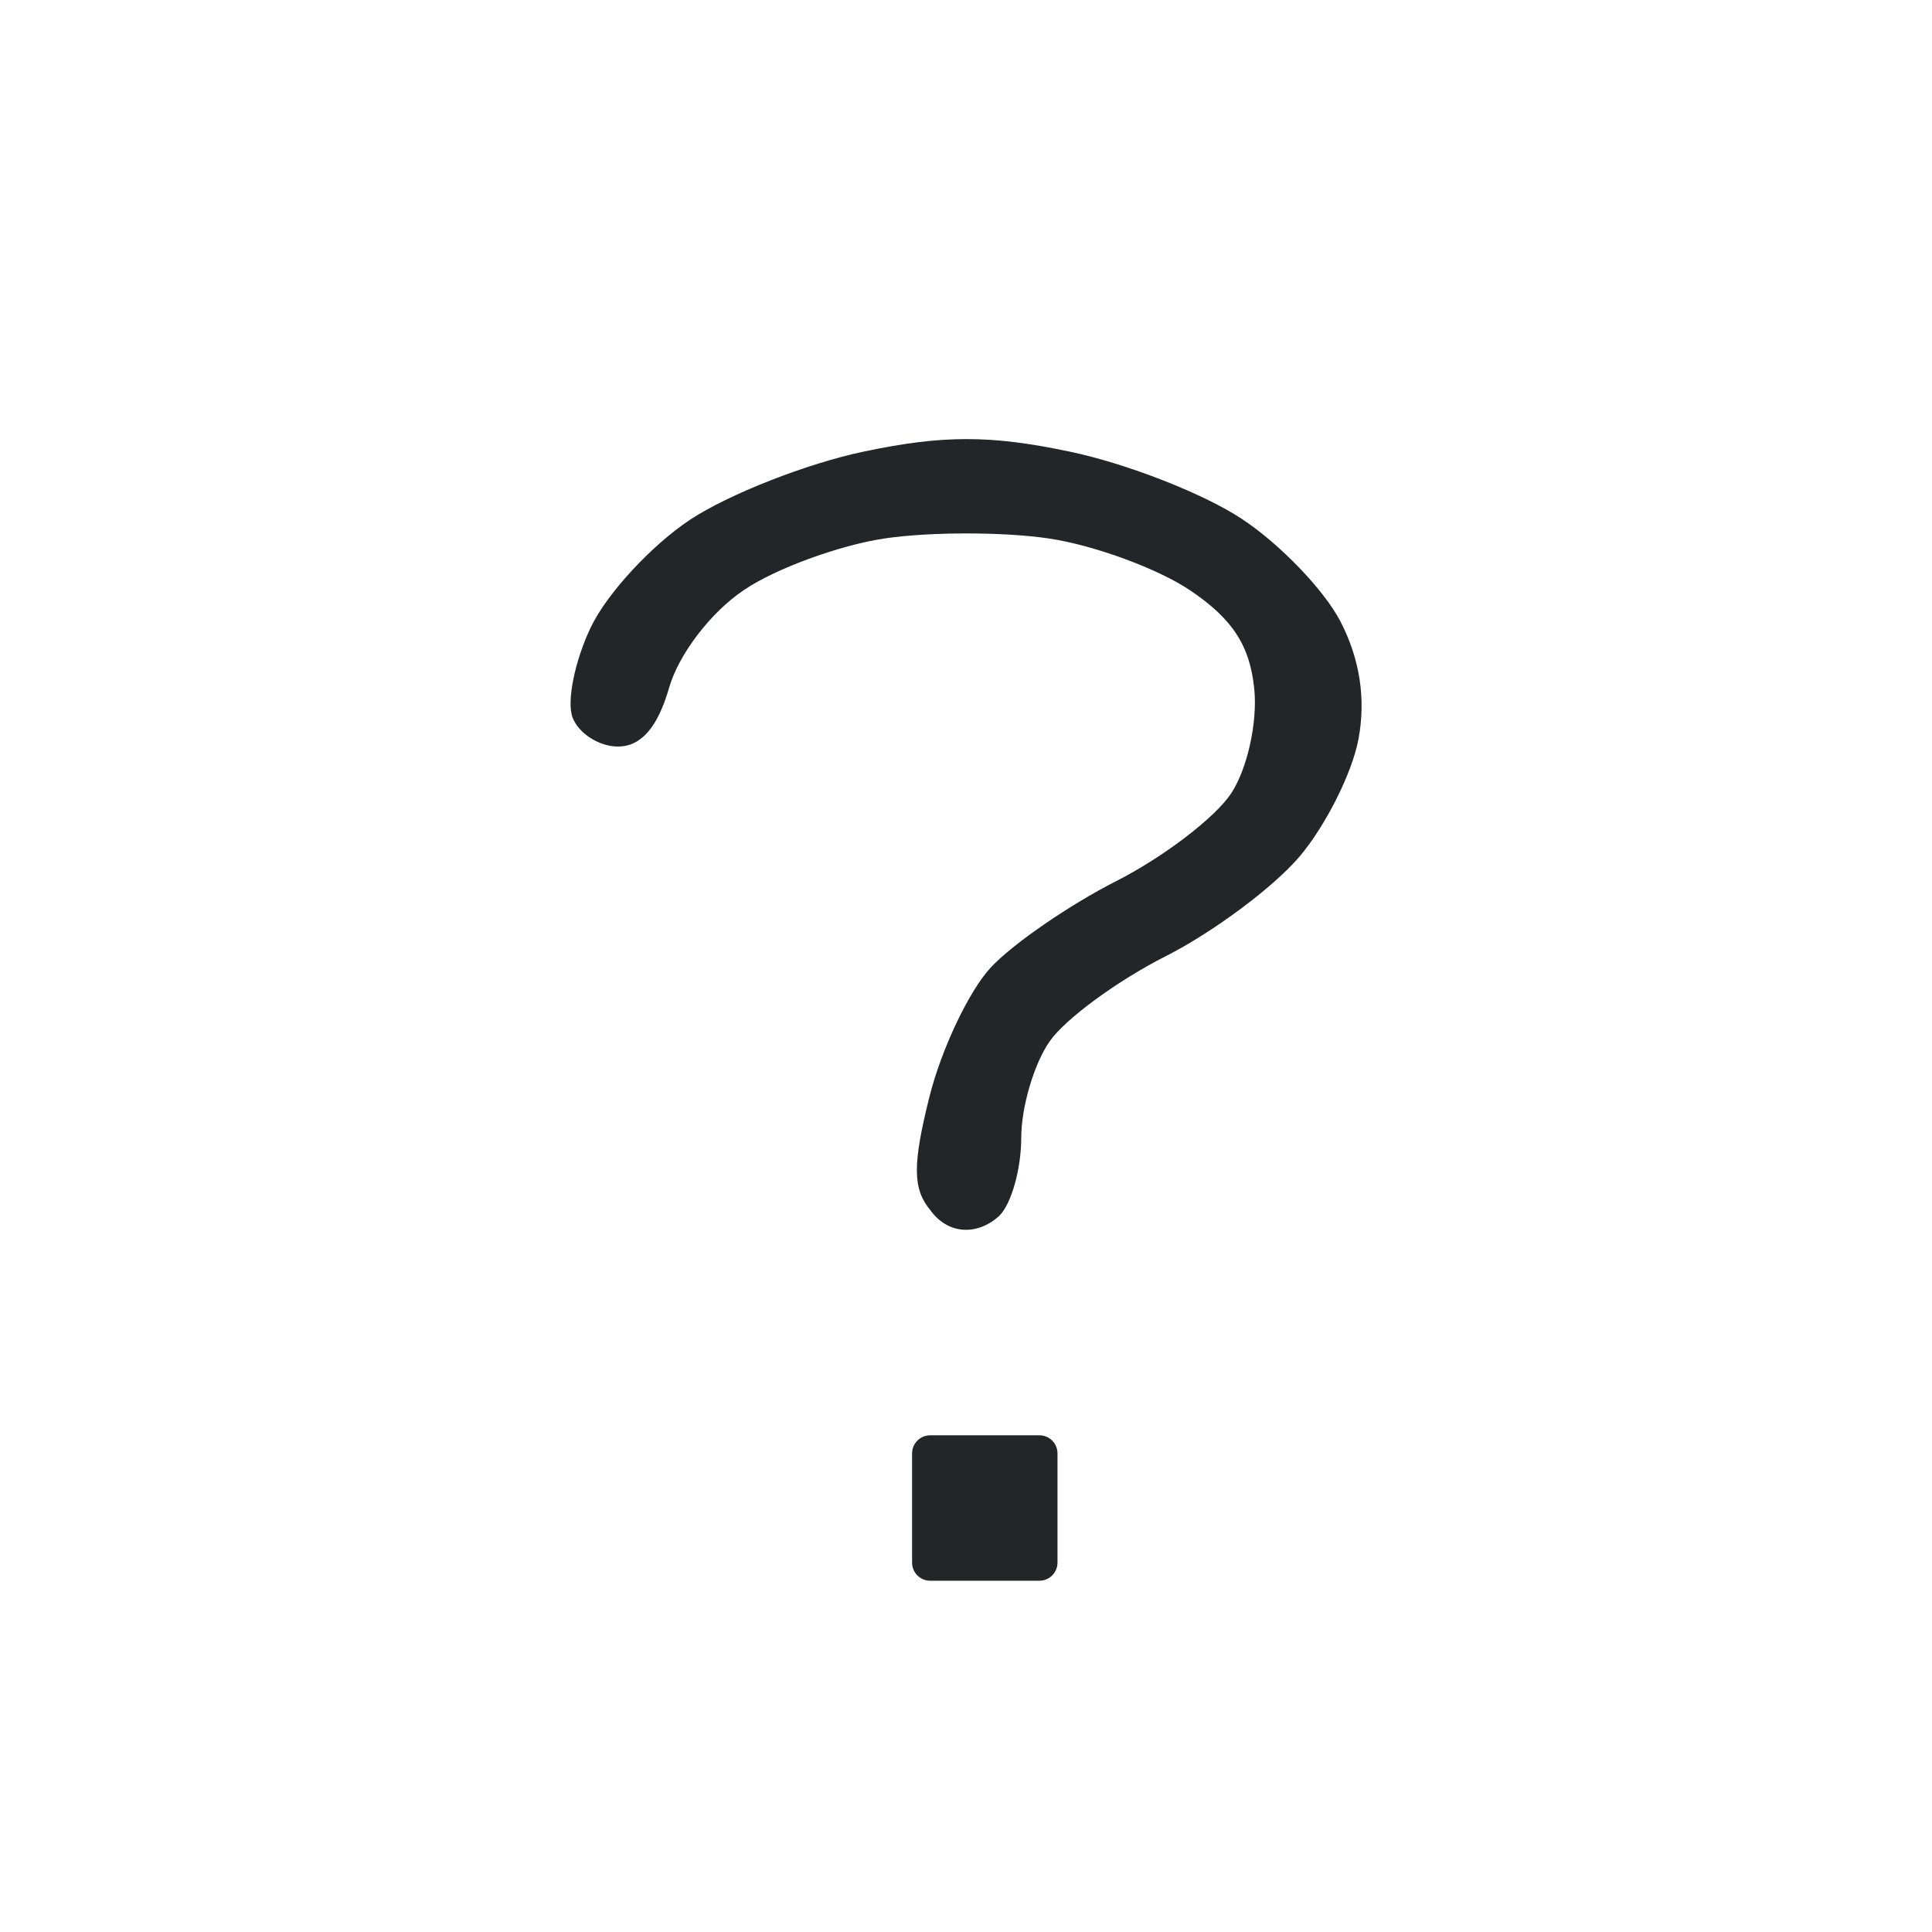
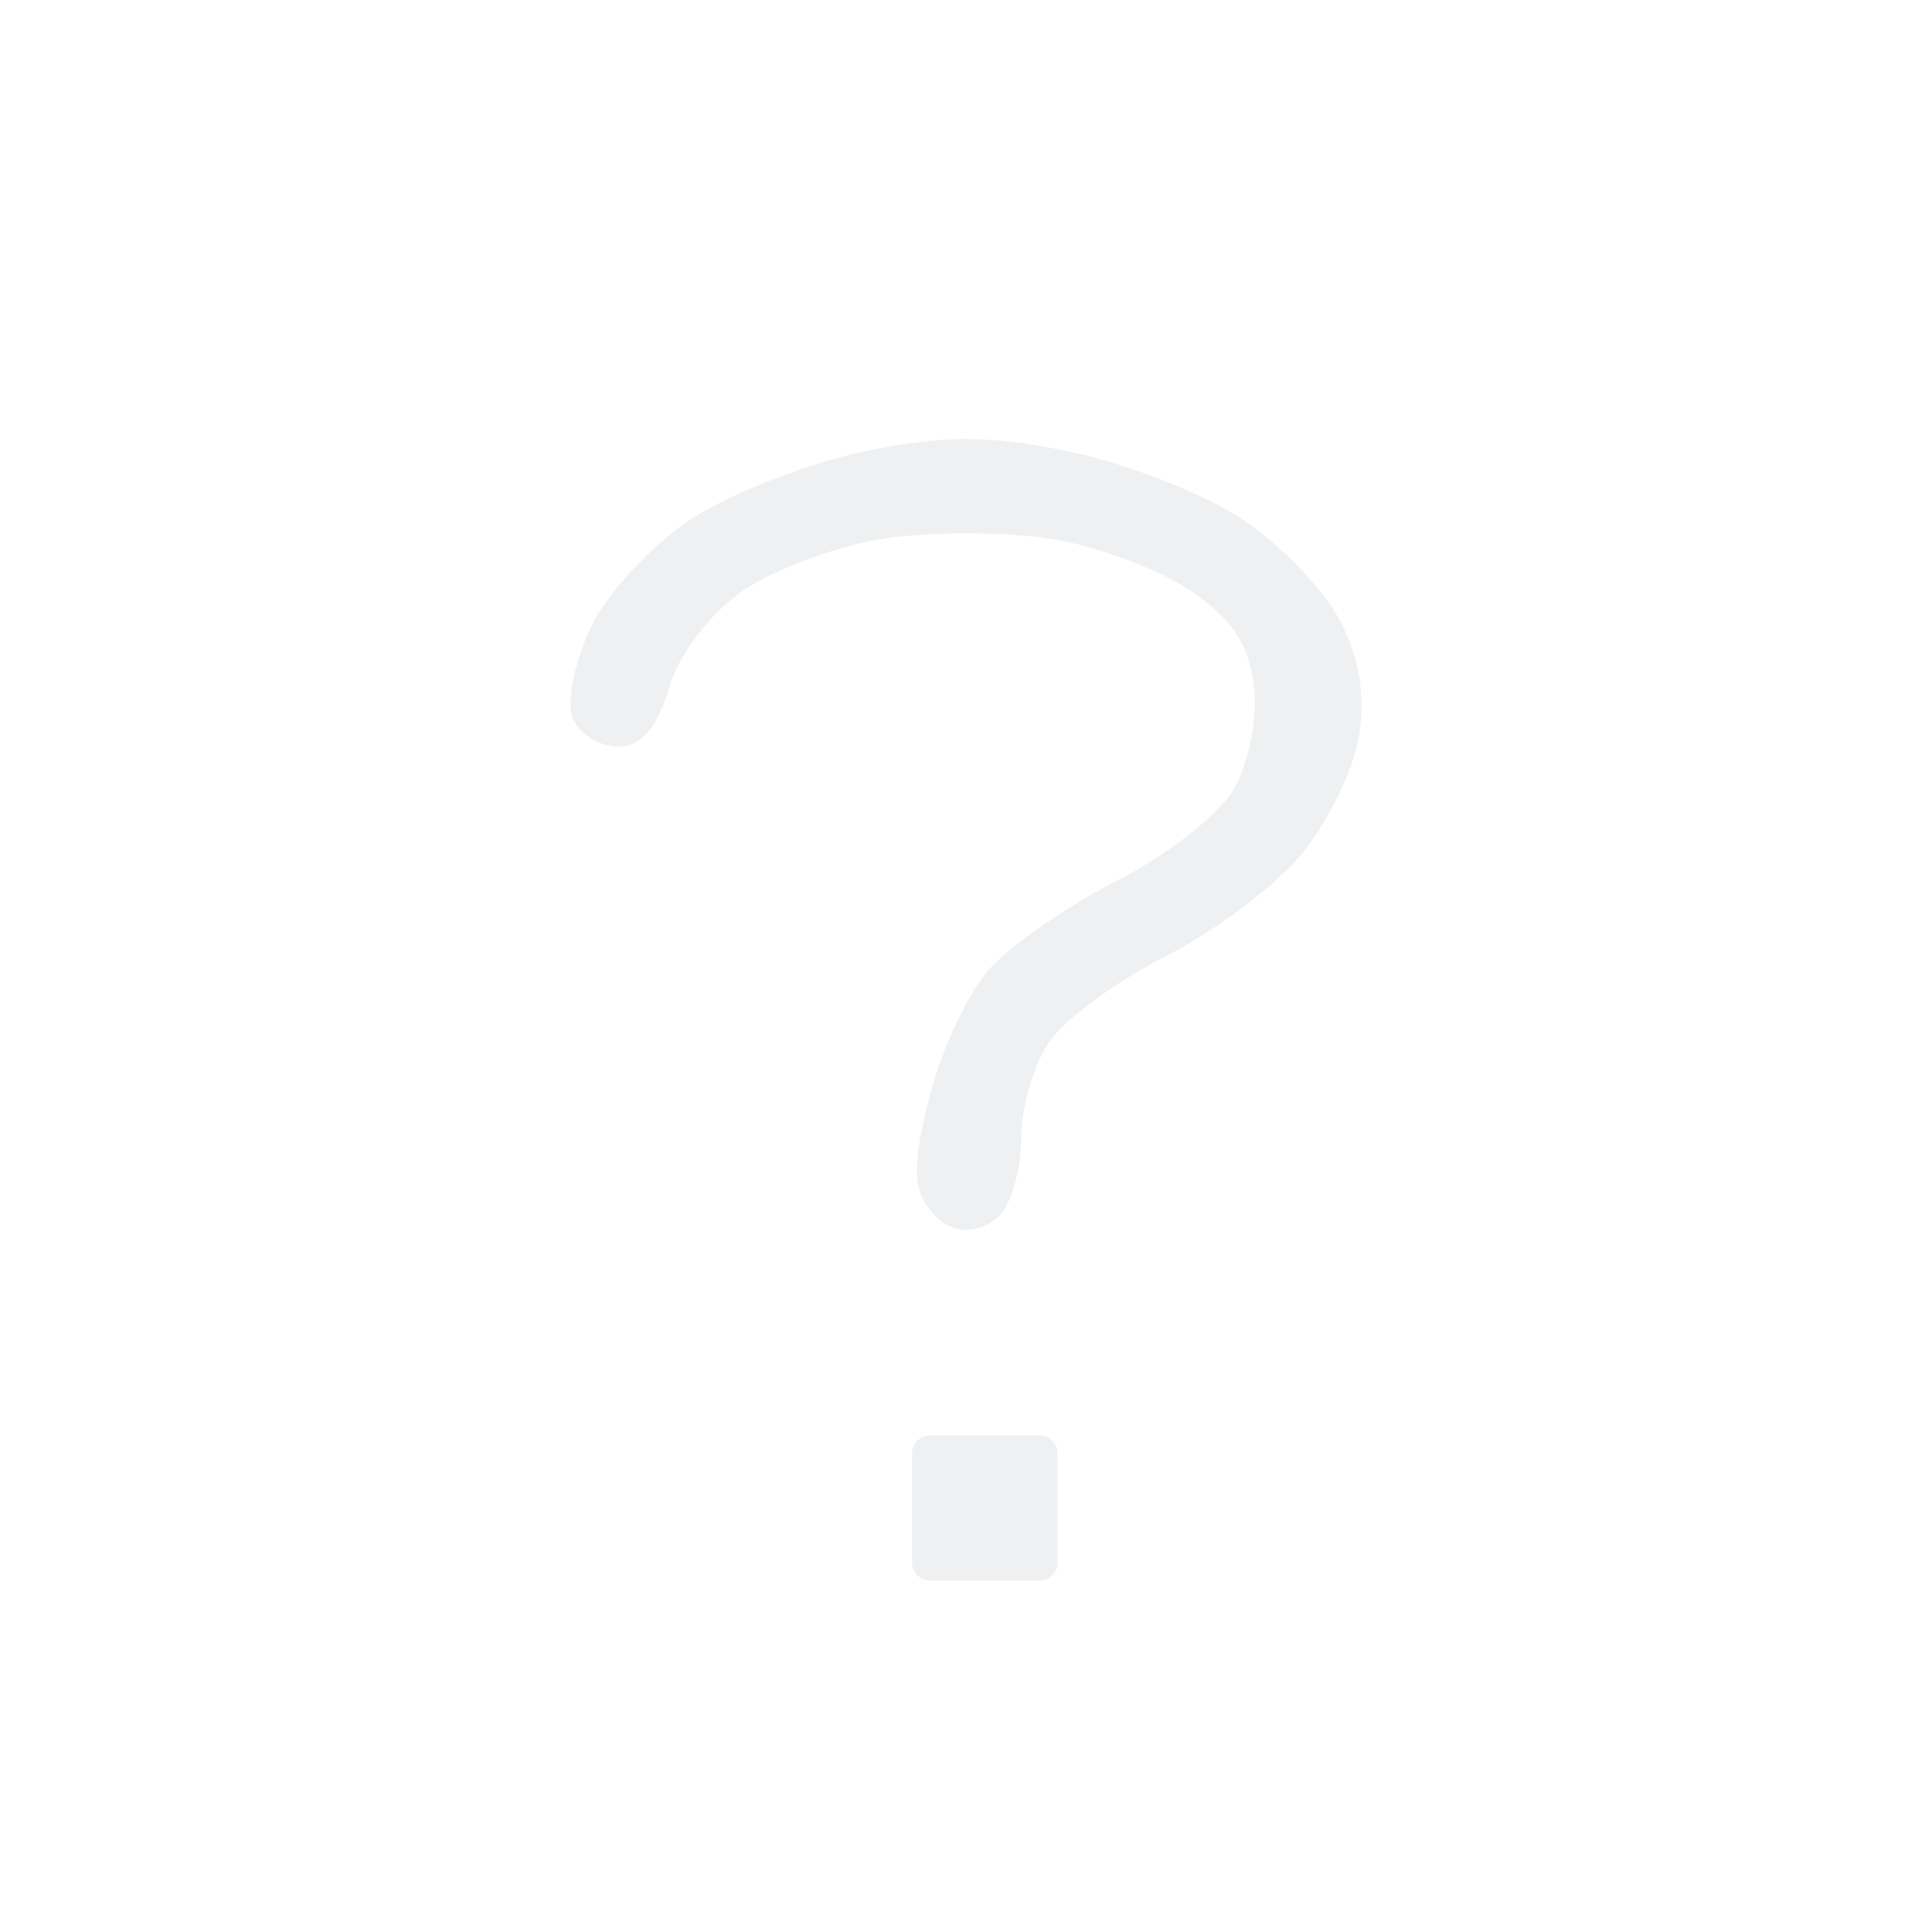
<svg xmlns="http://www.w3.org/2000/svg" id="svg4306" width="22" height="22" version="1.1" style="enable-background:new">
  <defs id="defs26" />
-   <style type="text/css" id="current-color-scheme">
-         .ColorScheme-Text {
-             color:#232629;
-         }
-         .ColorScheme-ButtonFocus{
-             color:#3daee9;
-         }
-             .ColorScheme-NegativeText {
-             color:#da4453;
-         }
-     </style>
-   <g id="active-center" transform="translate(-1,-1)">
+   <g id="active-center" transform="translate(-1,-1)" style="enable-background:new">
    <rect y="1" x="1" height="22" width="22" id="rect861" style="opacity:0.003;fill:#000000;fill-opacity:1;stroke-width:1.023" />
-     <path d="m 12.007,6 c -0.36,0 -0.721,0.047 -1.175,0.143 -0.646,0.136 -1.535,0.485 -1.974,0.775 -0.439,0.291 -0.948,0.842 -1.131,1.226 -0.183,0.384 -0.276,0.846 -0.207,1.027 0.07,0.181 0.302,0.33 0.517,0.33 0.263,0 0.453,-0.219 0.582,-0.669 0.11,-0.383 0.475,-0.86 0.853,-1.114 0.363,-0.245 1.082,-0.508 1.598,-0.586 0.515,-0.077 1.359,-0.077 1.875,0 0.515,0.077 1.237,0.342 1.605,0.589 0.486,0.326 0.685,0.633 0.733,1.129 0.037,0.379 -0.08,0.903 -0.262,1.182 -0.181,0.276 -0.769,0.726 -1.308,1 -0.539,0.274 -1.183,0.718 -1.431,0.985 -0.248,0.267 -0.562,0.929 -0.698,1.471 -0.194,0.774 -0.192,1.05 0.011,1.294 0.207,0.285 0.544,0.285 0.786,0.061 0.137,-0.137 0.248,-0.535 0.248,-0.886 0,-0.35 0.146,-0.846 0.325,-1.101 0.179,-0.255 0.772,-0.69 1.319,-0.967 0.547,-0.277 1.235,-0.791 1.53,-1.141 0.295,-0.351 0.595,-0.949 0.666,-1.331 0.086,-0.457 0.016,-0.914 -0.205,-1.34 -0.184,-0.356 -0.688,-0.881 -1.121,-1.167 C 14.711,6.623 13.829,6.278 13.182,6.143 12.728,6.047 12.367,6 12.007,6 Z m -0.414,11.344 c -0.115,0 -0.207,0.092 -0.207,0.207 v 1.242 c 0,0.115 0.092,0.207 0.207,0.207 h 1.242 c 0.115,0 0.207,-0.092 0.207,-0.207 v -1.242 c 0,-0.115 -0.092,-0.207 -0.207,-0.207 z" style="fill:#232629;fill-opacity:1" id="rect45068-9-1-2" class="ColorScheme-Text" />
+     <path d="m 12.007,6 c -0.36,0 -0.721,0.047 -1.175,0.143 -0.646,0.136 -1.535,0.485 -1.974,0.775 -0.439,0.291 -0.948,0.842 -1.131,1.226 -0.183,0.384 -0.276,0.846 -0.207,1.027 0.07,0.181 0.302,0.33 0.517,0.33 0.263,0 0.453,-0.219 0.582,-0.669 0.11,-0.383 0.475,-0.86 0.853,-1.114 0.363,-0.245 1.082,-0.508 1.598,-0.586 0.515,-0.077 1.359,-0.077 1.875,0 0.515,0.077 1.237,0.342 1.605,0.589 0.486,0.326 0.685,0.633 0.733,1.129 0.037,0.379 -0.08,0.903 -0.262,1.182 -0.181,0.276 -0.769,0.726 -1.308,1 -0.539,0.274 -1.183,0.718 -1.431,0.985 -0.248,0.267 -0.562,0.929 -0.698,1.471 -0.194,0.774 -0.192,1.05 0.011,1.294 0.207,0.285 0.544,0.285 0.786,0.061 0.137,-0.137 0.248,-0.535 0.248,-0.886 0,-0.35 0.146,-0.846 0.325,-1.101 0.179,-0.255 0.772,-0.69 1.319,-0.967 0.547,-0.277 1.235,-0.791 1.53,-1.141 0.295,-0.351 0.595,-0.949 0.666,-1.331 0.086,-0.457 0.016,-0.914 -0.205,-1.34 -0.184,-0.356 -0.688,-0.881 -1.121,-1.167 C 14.711,6.623 13.829,6.278 13.182,6.143 12.728,6.047 12.367,6 12.007,6 Z m -0.414,11.344 c -0.115,0 -0.207,0.092 -0.207,0.207 v 1.242 c 0,0.115 0.092,0.207 0.207,0.207 h 1.242 c 0.115,0 0.207,-0.092 0.207,-0.207 v -1.242 c 0,-0.115 -0.092,-0.207 -0.207,-0.207 z" style="fill:#eff0f1" id="rect45068-9-1-2" />
  </g>
-   <g id="hover-center">
+   <g id="hover-center" style="enable-background:new">
    <rect style="opacity:0.003;fill:#000000;fill-opacity:1;stroke-width:1.023" id="rect861-6" width="22" height="22" x="22" y="0" />
-     <path d="M 32.99 2 A 9 9 0 0 0 24 11 A 9 9 0 0 0 33 20 A 9 9 0 0 0 42 11 A 9 9 0 0 0 33 2 A 9 9 0 0 0 32.99 2 z M 33.006 5 C 33.366 5 33.727 5.047 34.182 5.143 C 34.828 5.278 35.71 5.624 36.143 5.91 C 36.575 6.196 37.08 6.72 37.264 7.076 C 37.484 7.503 37.554 7.959 37.469 8.416 C 37.397 8.797 37.096 9.397 36.801 9.748 C 36.506 10.099 35.818 10.612 35.271 10.889 C 34.725 11.166 34.132 11.6 33.953 11.855 C 33.774 12.111 33.627 12.607 33.627 12.957 C 33.627 13.307 33.516 13.707 33.379 13.844 C 33.137 14.067 32.8 14.066 32.594 13.781 C 32.391 13.537 32.388 13.263 32.582 12.488 C 32.718 11.947 33.033 11.285 33.281 11.018 C 33.529 10.75 34.172 10.306 34.711 10.031 C 35.25 9.757 35.839 9.307 36.02 9.031 C 36.202 8.752 36.318 8.229 36.281 7.85 C 36.233 7.354 36.035 7.047 35.549 6.721 C 35.182 6.474 34.459 6.21 33.943 6.133 C 33.428 6.056 32.586 6.056 32.07 6.133 C 31.555 6.21 30.836 6.472 30.473 6.717 C 30.095 6.972 29.729 7.449 29.619 7.832 C 29.49 8.282 29.3 8.502 29.037 8.502 C 28.822 8.502 28.589 8.353 28.52 8.172 C 28.45 7.991 28.543 7.529 28.727 7.145 C 28.91 6.76 29.418 6.209 29.857 5.918 C 30.297 5.627 31.186 5.278 31.832 5.143 C 32.287 5.047 32.645 5 33.006 5 z M 32.592 16.344 L 33.834 16.344 C 33.949 16.344 34.041 16.436 34.041 16.551 L 34.041 17.793 C 34.041 17.908 33.949 18 33.834 18 L 32.592 18 C 32.477 18 32.385 17.908 32.385 17.793 L 32.385 16.551 C 32.385 16.436 32.477 16.344 32.592 16.344 z " style="opacity:1;fill:currentColor" id="path45336" class="ColorScheme-Text" />
+     <path d="M 32.99 2 A 9 9 0 0 0 24 11 A 9 9 0 0 0 33 20 A 9 9 0 0 0 42 11 A 9 9 0 0 0 33 2 A 9 9 0 0 0 32.99 2 z M 33.006 5 C 33.366 5 33.727 5.047 34.182 5.143 C 34.828 5.278 35.71 5.624 36.143 5.91 C 36.575 6.196 37.08 6.72 37.264 7.076 C 37.484 7.503 37.554 7.959 37.469 8.416 C 37.397 8.797 37.096 9.397 36.801 9.748 C 36.506 10.099 35.818 10.612 35.271 10.889 C 34.725 11.166 34.132 11.6 33.953 11.855 C 33.774 12.111 33.627 12.607 33.627 12.957 C 33.627 13.307 33.516 13.707 33.379 13.844 C 33.137 14.067 32.8 14.066 32.594 13.781 C 32.391 13.537 32.388 13.263 32.582 12.488 C 32.718 11.947 33.033 11.285 33.281 11.018 C 33.529 10.75 34.172 10.306 34.711 10.031 C 35.25 9.757 35.839 9.307 36.02 9.031 C 36.202 8.752 36.318 8.229 36.281 7.85 C 36.233 7.354 36.035 7.047 35.549 6.721 C 35.182 6.474 34.459 6.21 33.943 6.133 C 33.428 6.056 32.586 6.056 32.07 6.133 C 31.555 6.21 30.836 6.472 30.473 6.717 C 30.095 6.972 29.729 7.449 29.619 7.832 C 29.49 8.282 29.3 8.502 29.037 8.502 C 28.822 8.502 28.589 8.353 28.52 8.172 C 28.45 7.991 28.543 7.529 28.727 7.145 C 28.91 6.76 29.418 6.209 29.857 5.918 C 30.297 5.627 31.186 5.278 31.832 5.143 C 32.287 5.047 32.645 5 33.006 5 z M 32.592 16.344 L 33.834 16.344 C 33.949 16.344 34.041 16.436 34.041 16.551 L 34.041 17.793 C 34.041 17.908 33.949 18 33.834 18 L 32.592 18 C 32.477 18 32.385 17.908 32.385 17.793 L 32.385 16.551 C 32.385 16.436 32.477 16.344 32.592 16.344 z " style="fill:#eff0f1" id="path45336" />
  </g>
  <g transform="translate(65,-1)" id="inactive-center" style="enable-background:new">
    <rect style="opacity:0.003;fill:#000000;fill-opacity:1;stroke-width:1.023" id="rect861-7" width="22" height="22" x="1" y="1" />
-     <path class="ColorScheme-Text" id="rect45068-9-1-2-9" style="fill:currentColor;opacity:1" d="m 12.007,6 c -0.36,0 -0.721,0.047 -1.175,0.143 -0.646,0.136 -1.535,0.485 -1.974,0.775 -0.439,0.291 -0.948,0.842 -1.131,1.226 -0.183,0.384 -0.276,0.846 -0.207,1.027 0.07,0.181 0.302,0.33 0.517,0.33 0.263,0 0.453,-0.219 0.582,-0.669 0.11,-0.383 0.475,-0.86 0.853,-1.114 0.363,-0.245 1.082,-0.508 1.598,-0.586 0.515,-0.077 1.359,-0.077 1.875,0 0.515,0.077 1.237,0.342 1.605,0.589 0.486,0.326 0.685,0.633 0.733,1.129 0.037,0.379 -0.08,0.903 -0.262,1.182 -0.181,0.276 -0.769,0.726 -1.308,1 -0.539,0.274 -1.183,0.718 -1.431,0.985 -0.248,0.267 -0.562,0.929 -0.698,1.471 -0.194,0.774 -0.192,1.05 0.011,1.294 0.207,0.285 0.544,0.285 0.786,0.061 0.137,-0.137 0.248,-0.535 0.248,-0.886 0,-0.35 0.146,-0.846 0.325,-1.101 0.179,-0.255 0.772,-0.69 1.319,-0.967 0.547,-0.277 1.235,-0.791 1.53,-1.141 0.295,-0.351 0.595,-0.949 0.666,-1.331 0.086,-0.457 0.016,-0.914 -0.205,-1.34 -0.184,-0.356 -0.688,-0.881 -1.121,-1.167 C 14.711,6.623 13.829,6.278 13.182,6.143 12.728,6.047 12.367,6 12.007,6 Z m -0.414,11.344 c -0.115,0 -0.207,0.092 -0.207,0.207 v 1.242 c 0,0.115 0.092,0.207 0.207,0.207 h 1.242 c 0.115,0 0.207,-0.092 0.207,-0.207 v -1.242 c 0,-0.115 -0.092,-0.207 -0.207,-0.207 z" />
+     <path id="rect45068-9-1-2-9" style="fill:#7f8c8d" d="m 12.007,6 c -0.36,0 -0.721,0.047 -1.175,0.143 -0.646,0.136 -1.535,0.485 -1.974,0.775 -0.439,0.291 -0.948,0.842 -1.131,1.226 -0.183,0.384 -0.276,0.846 -0.207,1.027 0.07,0.181 0.302,0.33 0.517,0.33 0.263,0 0.453,-0.219 0.582,-0.669 0.11,-0.383 0.475,-0.86 0.853,-1.114 0.363,-0.245 1.082,-0.508 1.598,-0.586 0.515,-0.077 1.359,-0.077 1.875,0 0.515,0.077 1.237,0.342 1.605,0.589 0.486,0.326 0.685,0.633 0.733,1.129 0.037,0.379 -0.08,0.903 -0.262,1.182 -0.181,0.276 -0.769,0.726 -1.308,1 -0.539,0.274 -1.183,0.718 -1.431,0.985 -0.248,0.267 -0.562,0.929 -0.698,1.471 -0.194,0.774 -0.192,1.05 0.011,1.294 0.207,0.285 0.544,0.285 0.786,0.061 0.137,-0.137 0.248,-0.535 0.248,-0.886 0,-0.35 0.146,-0.846 0.325,-1.101 0.179,-0.255 0.772,-0.69 1.319,-0.967 0.547,-0.277 1.235,-0.791 1.53,-1.141 0.295,-0.351 0.595,-0.949 0.666,-1.331 0.086,-0.457 0.016,-0.914 -0.205,-1.34 -0.184,-0.356 -0.688,-0.881 -1.121,-1.167 C 14.711,6.623 13.829,6.278 13.182,6.143 12.728,6.047 12.367,6 12.007,6 Z m -0.414,11.344 c -0.115,0 -0.207,0.092 -0.207,0.207 v 1.242 c 0,0.115 0.092,0.207 0.207,0.207 h 1.242 c 0.115,0 0.207,-0.092 0.207,-0.207 v -1.242 c 0,-0.115 -0.092,-0.207 -0.207,-0.207 z" />
  </g>
  <g transform="translate(87,-1)" id="deactivated-center" style="enable-background:new">
    <rect style="opacity:0.003;fill:#000000;fill-opacity:1;stroke-width:1.023" id="rect861-0" width="22" height="22" x="1" y="1" />
-     <path class="ColorScheme-Text" id="rect45068-9-1-2-2" style="fill:currentColor;opacity:0.3" d="m 12.007,6 c -0.36,0 -0.721,0.047 -1.175,0.143 -0.646,0.136 -1.535,0.485 -1.974,0.775 -0.439,0.291 -0.948,0.842 -1.131,1.226 -0.183,0.384 -0.276,0.846 -0.207,1.027 0.07,0.181 0.302,0.33 0.517,0.33 0.263,0 0.453,-0.219 0.582,-0.669 0.11,-0.383 0.475,-0.86 0.853,-1.114 0.363,-0.245 1.082,-0.508 1.598,-0.586 0.515,-0.077 1.359,-0.077 1.875,0 0.515,0.077 1.237,0.342 1.605,0.589 0.486,0.326 0.685,0.633 0.733,1.129 0.037,0.379 -0.08,0.903 -0.262,1.182 -0.181,0.276 -0.769,0.726 -1.308,1 -0.539,0.274 -1.183,0.718 -1.431,0.985 -0.248,0.267 -0.562,0.929 -0.698,1.471 -0.194,0.774 -0.192,1.05 0.011,1.294 0.207,0.285 0.544,0.285 0.786,0.061 0.137,-0.137 0.248,-0.535 0.248,-0.886 0,-0.35 0.146,-0.846 0.325,-1.101 0.179,-0.255 0.772,-0.69 1.319,-0.967 0.547,-0.277 1.235,-0.791 1.53,-1.141 0.295,-0.351 0.595,-0.949 0.666,-1.331 0.086,-0.457 0.016,-0.914 -0.205,-1.34 -0.184,-0.356 -0.688,-0.881 -1.121,-1.167 C 14.711,6.623 13.829,6.278 13.182,6.143 12.728,6.047 12.367,6 12.007,6 Z m -0.414,11.344 c -0.115,0 -0.207,0.092 -0.207,0.207 v 1.242 c 0,0.115 0.092,0.207 0.207,0.207 h 1.242 c 0.115,0 0.207,-0.092 0.207,-0.207 v -1.242 c 0,-0.115 -0.092,-0.207 -0.207,-0.207 z" />
+     <path id="rect45068-9-1-2-2" style="fill:#bdc3c7" d="m 12.007,6 c -0.36,0 -0.721,0.047 -1.175,0.143 -0.646,0.136 -1.535,0.485 -1.974,0.775 -0.439,0.291 -0.948,0.842 -1.131,1.226 -0.183,0.384 -0.276,0.846 -0.207,1.027 0.07,0.181 0.302,0.33 0.517,0.33 0.263,0 0.453,-0.219 0.582,-0.669 0.11,-0.383 0.475,-0.86 0.853,-1.114 0.363,-0.245 1.082,-0.508 1.598,-0.586 0.515,-0.077 1.359,-0.077 1.875,0 0.515,0.077 1.237,0.342 1.605,0.589 0.486,0.326 0.685,0.633 0.733,1.129 0.037,0.379 -0.08,0.903 -0.262,1.182 -0.181,0.276 -0.769,0.726 -1.308,1 -0.539,0.274 -1.183,0.718 -1.431,0.985 -0.248,0.267 -0.562,0.929 -0.698,1.471 -0.194,0.774 -0.192,1.05 0.011,1.294 0.207,0.285 0.544,0.285 0.786,0.061 0.137,-0.137 0.248,-0.535 0.248,-0.886 0,-0.35 0.146,-0.846 0.325,-1.101 0.179,-0.255 0.772,-0.69 1.319,-0.967 0.547,-0.277 1.235,-0.791 1.53,-1.141 0.295,-0.351 0.595,-0.949 0.666,-1.331 0.086,-0.457 0.016,-0.914 -0.205,-1.34 -0.184,-0.356 -0.688,-0.881 -1.121,-1.167 C 14.711,6.623 13.829,6.278 13.182,6.143 12.728,6.047 12.367,6 12.007,6 Z m -0.414,11.344 c -0.115,0 -0.207,0.092 -0.207,0.207 v 1.242 c 0,0.115 0.092,0.207 0.207,0.207 h 1.242 c 0.115,0 0.207,-0.092 0.207,-0.207 v -1.242 c 0,-0.115 -0.092,-0.207 -0.207,-0.207 z" />
  </g>
  <g transform="translate(22)" style="enable-background:new" id="pressed-center">
    <rect y="0" x="22" height="22" width="22" id="rect861-6-6" style="opacity:0.003;fill:#000000;fill-opacity:1;stroke-width:1.023" />
-     <path class="ColorScheme-Text" id="path45336-7" style="opacity:0.3;fill:currentColor" d="M 32.99,2 A 9,9 0 0 0 24,11 a 9,9 0 0 0 9,9 9,9 0 0 0 9,-9 9,9 0 0 0 -9,-9 9,9 0 0 0 -0.01,0 z m 0.016,3 c 0.36,0 0.721,0.047 1.176,0.143 0.646,0.136 1.529,0.482 1.961,0.768 0.432,0.286 0.937,0.81 1.121,1.166 0.221,0.426 0.291,0.883 0.205,1.34 -0.072,0.381 -0.373,0.981 -0.668,1.332 -0.295,0.351 -0.983,0.864 -1.529,1.141 -0.547,0.277 -1.14,0.712 -1.318,0.967 -0.179,0.255 -0.326,0.751 -0.326,1.102 0,0.35 -0.111,0.75 -0.248,0.887 -0.242,0.223 -0.579,0.222 -0.785,-0.062 -0.202,-0.244 -0.206,-0.519 -0.012,-1.293 0.136,-0.541 0.451,-1.203 0.699,-1.471 0.248,-0.267 0.891,-0.712 1.43,-0.986 0.539,-0.274 1.128,-0.724 1.309,-1 0.183,-0.279 0.298,-0.803 0.262,-1.182 -0.048,-0.496 -0.246,-0.803 -0.732,-1.129 -0.367,-0.246 -1.09,-0.511 -1.605,-0.588 -0.515,-0.077 -1.358,-0.077 -1.873,0 -0.515,0.077 -1.234,0.339 -1.598,0.584 -0.378,0.255 -0.744,0.732 -0.854,1.115 -0.129,0.45 -0.319,0.67 -0.582,0.67 -0.215,0 -0.448,-0.149 -0.518,-0.33 -0.07,-0.181 0.024,-0.643 0.207,-1.027 0.183,-0.384 0.692,-0.936 1.131,-1.227 0.439,-0.291 1.328,-0.64 1.975,-0.775 C 32.287,5.047 32.645,5 33.006,5 Z m -0.414,11.344 h 1.242 c 0.115,0 0.207,0.092 0.207,0.207 v 1.242 C 34.041,17.908 33.949,18 33.834,18 h -1.242 c -0.115,0 -0.207,-0.092 -0.207,-0.207 v -1.242 c 0,-0.115 0.092,-0.207 0.207,-0.207 z" />
+     <path id="path45336-7" style="fill:#eff0f1" d="M 32.99,2 A 9,9 0 0 0 24,11 a 9,9 0 0 0 9,9 9,9 0 0 0 9,-9 9,9 0 0 0 -9,-9 9,9 0 0 0 -0.01,0 z m 0.016,3 c 0.36,0 0.721,0.047 1.176,0.143 0.646,0.136 1.529,0.482 1.961,0.768 0.432,0.286 0.937,0.81 1.121,1.166 0.221,0.426 0.291,0.883 0.205,1.34 -0.072,0.381 -0.373,0.981 -0.668,1.332 -0.295,0.351 -0.983,0.864 -1.529,1.141 -0.547,0.277 -1.14,0.712 -1.318,0.967 -0.179,0.255 -0.326,0.751 -0.326,1.102 0,0.35 -0.111,0.75 -0.248,0.887 -0.242,0.223 -0.579,0.222 -0.785,-0.062 -0.202,-0.244 -0.206,-0.519 -0.012,-1.293 0.136,-0.541 0.451,-1.203 0.699,-1.471 0.248,-0.267 0.891,-0.712 1.43,-0.986 0.539,-0.274 1.128,-0.724 1.309,-1 0.183,-0.279 0.298,-0.803 0.262,-1.182 -0.048,-0.496 -0.246,-0.803 -0.732,-1.129 -0.367,-0.246 -1.09,-0.511 -1.605,-0.588 -0.515,-0.077 -1.358,-0.077 -1.873,0 -0.515,0.077 -1.234,0.339 -1.598,0.584 -0.378,0.255 -0.744,0.732 -0.854,1.115 -0.129,0.45 -0.319,0.67 -0.582,0.67 -0.215,0 -0.448,-0.149 -0.518,-0.33 -0.07,-0.181 0.024,-0.643 0.207,-1.027 0.183,-0.384 0.692,-0.936 1.131,-1.227 0.439,-0.291 1.328,-0.64 1.975,-0.775 C 32.287,5.047 32.645,5 33.006,5 Z m -0.414,11.344 h 1.242 c 0.115,0 0.207,0.092 0.207,0.207 v 1.242 C 34.041,17.908 33.949,18 33.834,18 h -1.242 c -0.115,0 -0.207,-0.092 -0.207,-0.207 v -1.242 c 0,-0.115 0.092,-0.207 0.207,-0.207 z" />
  </g>
</svg>
